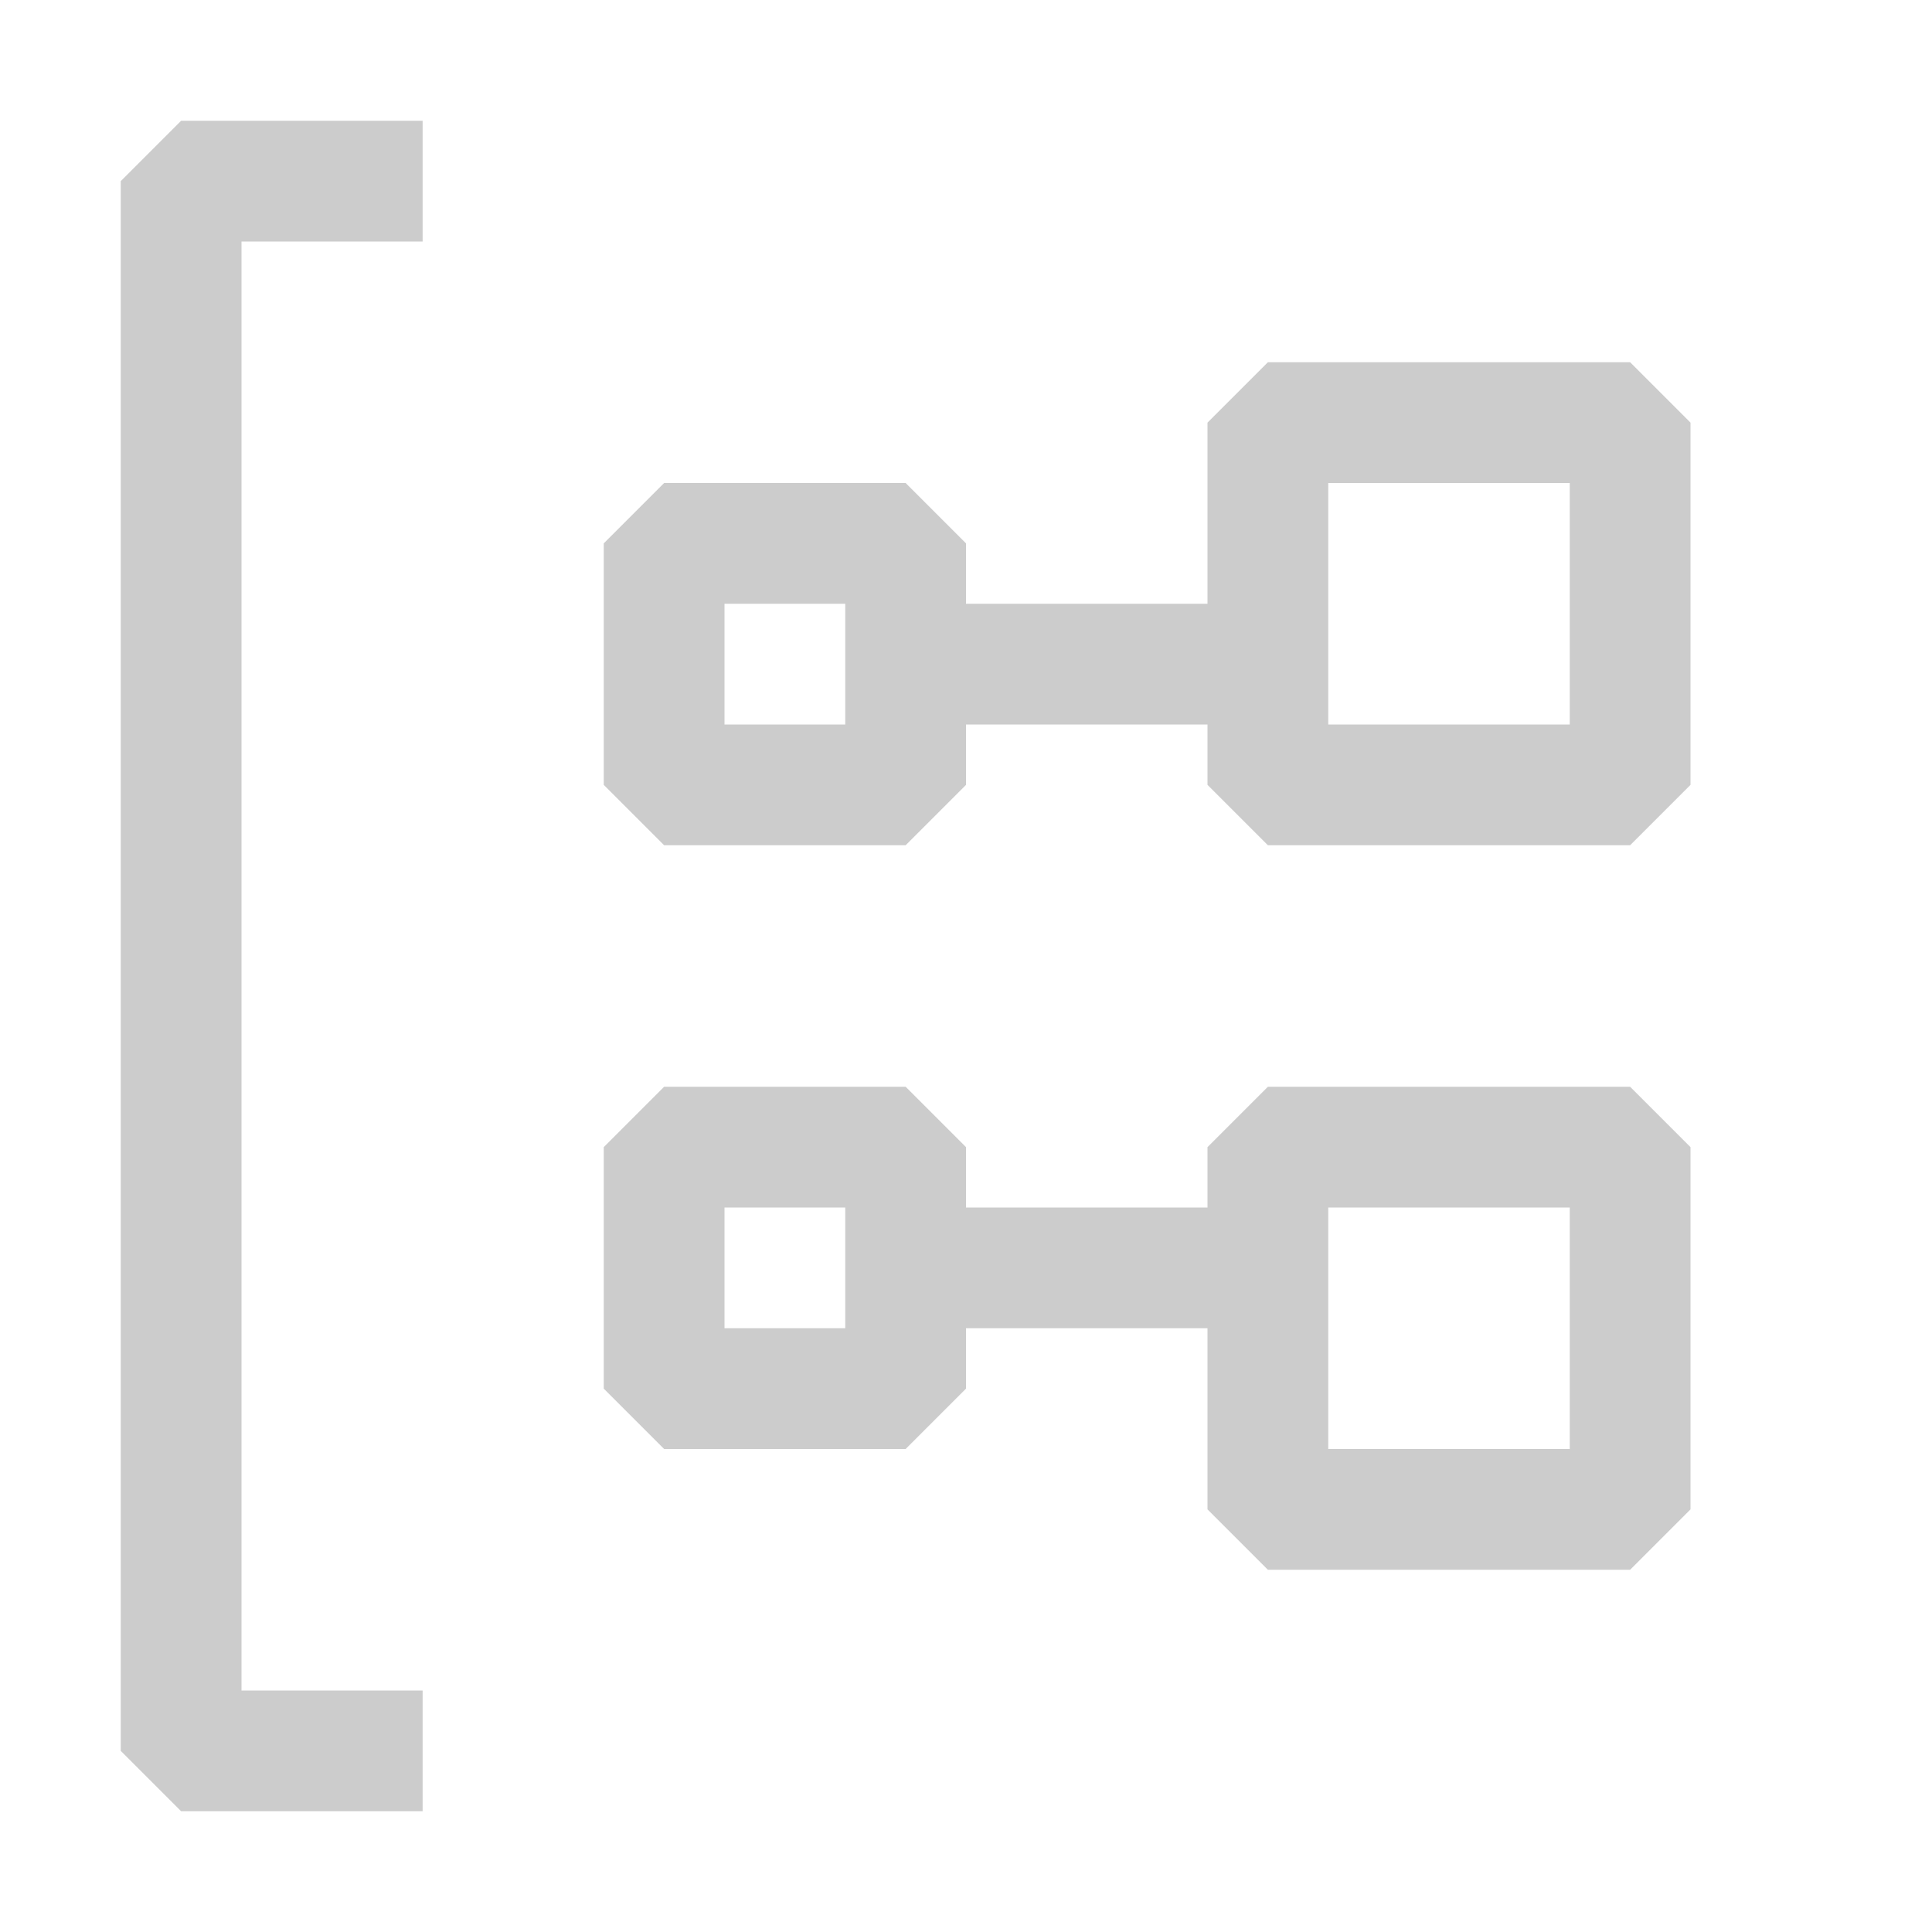
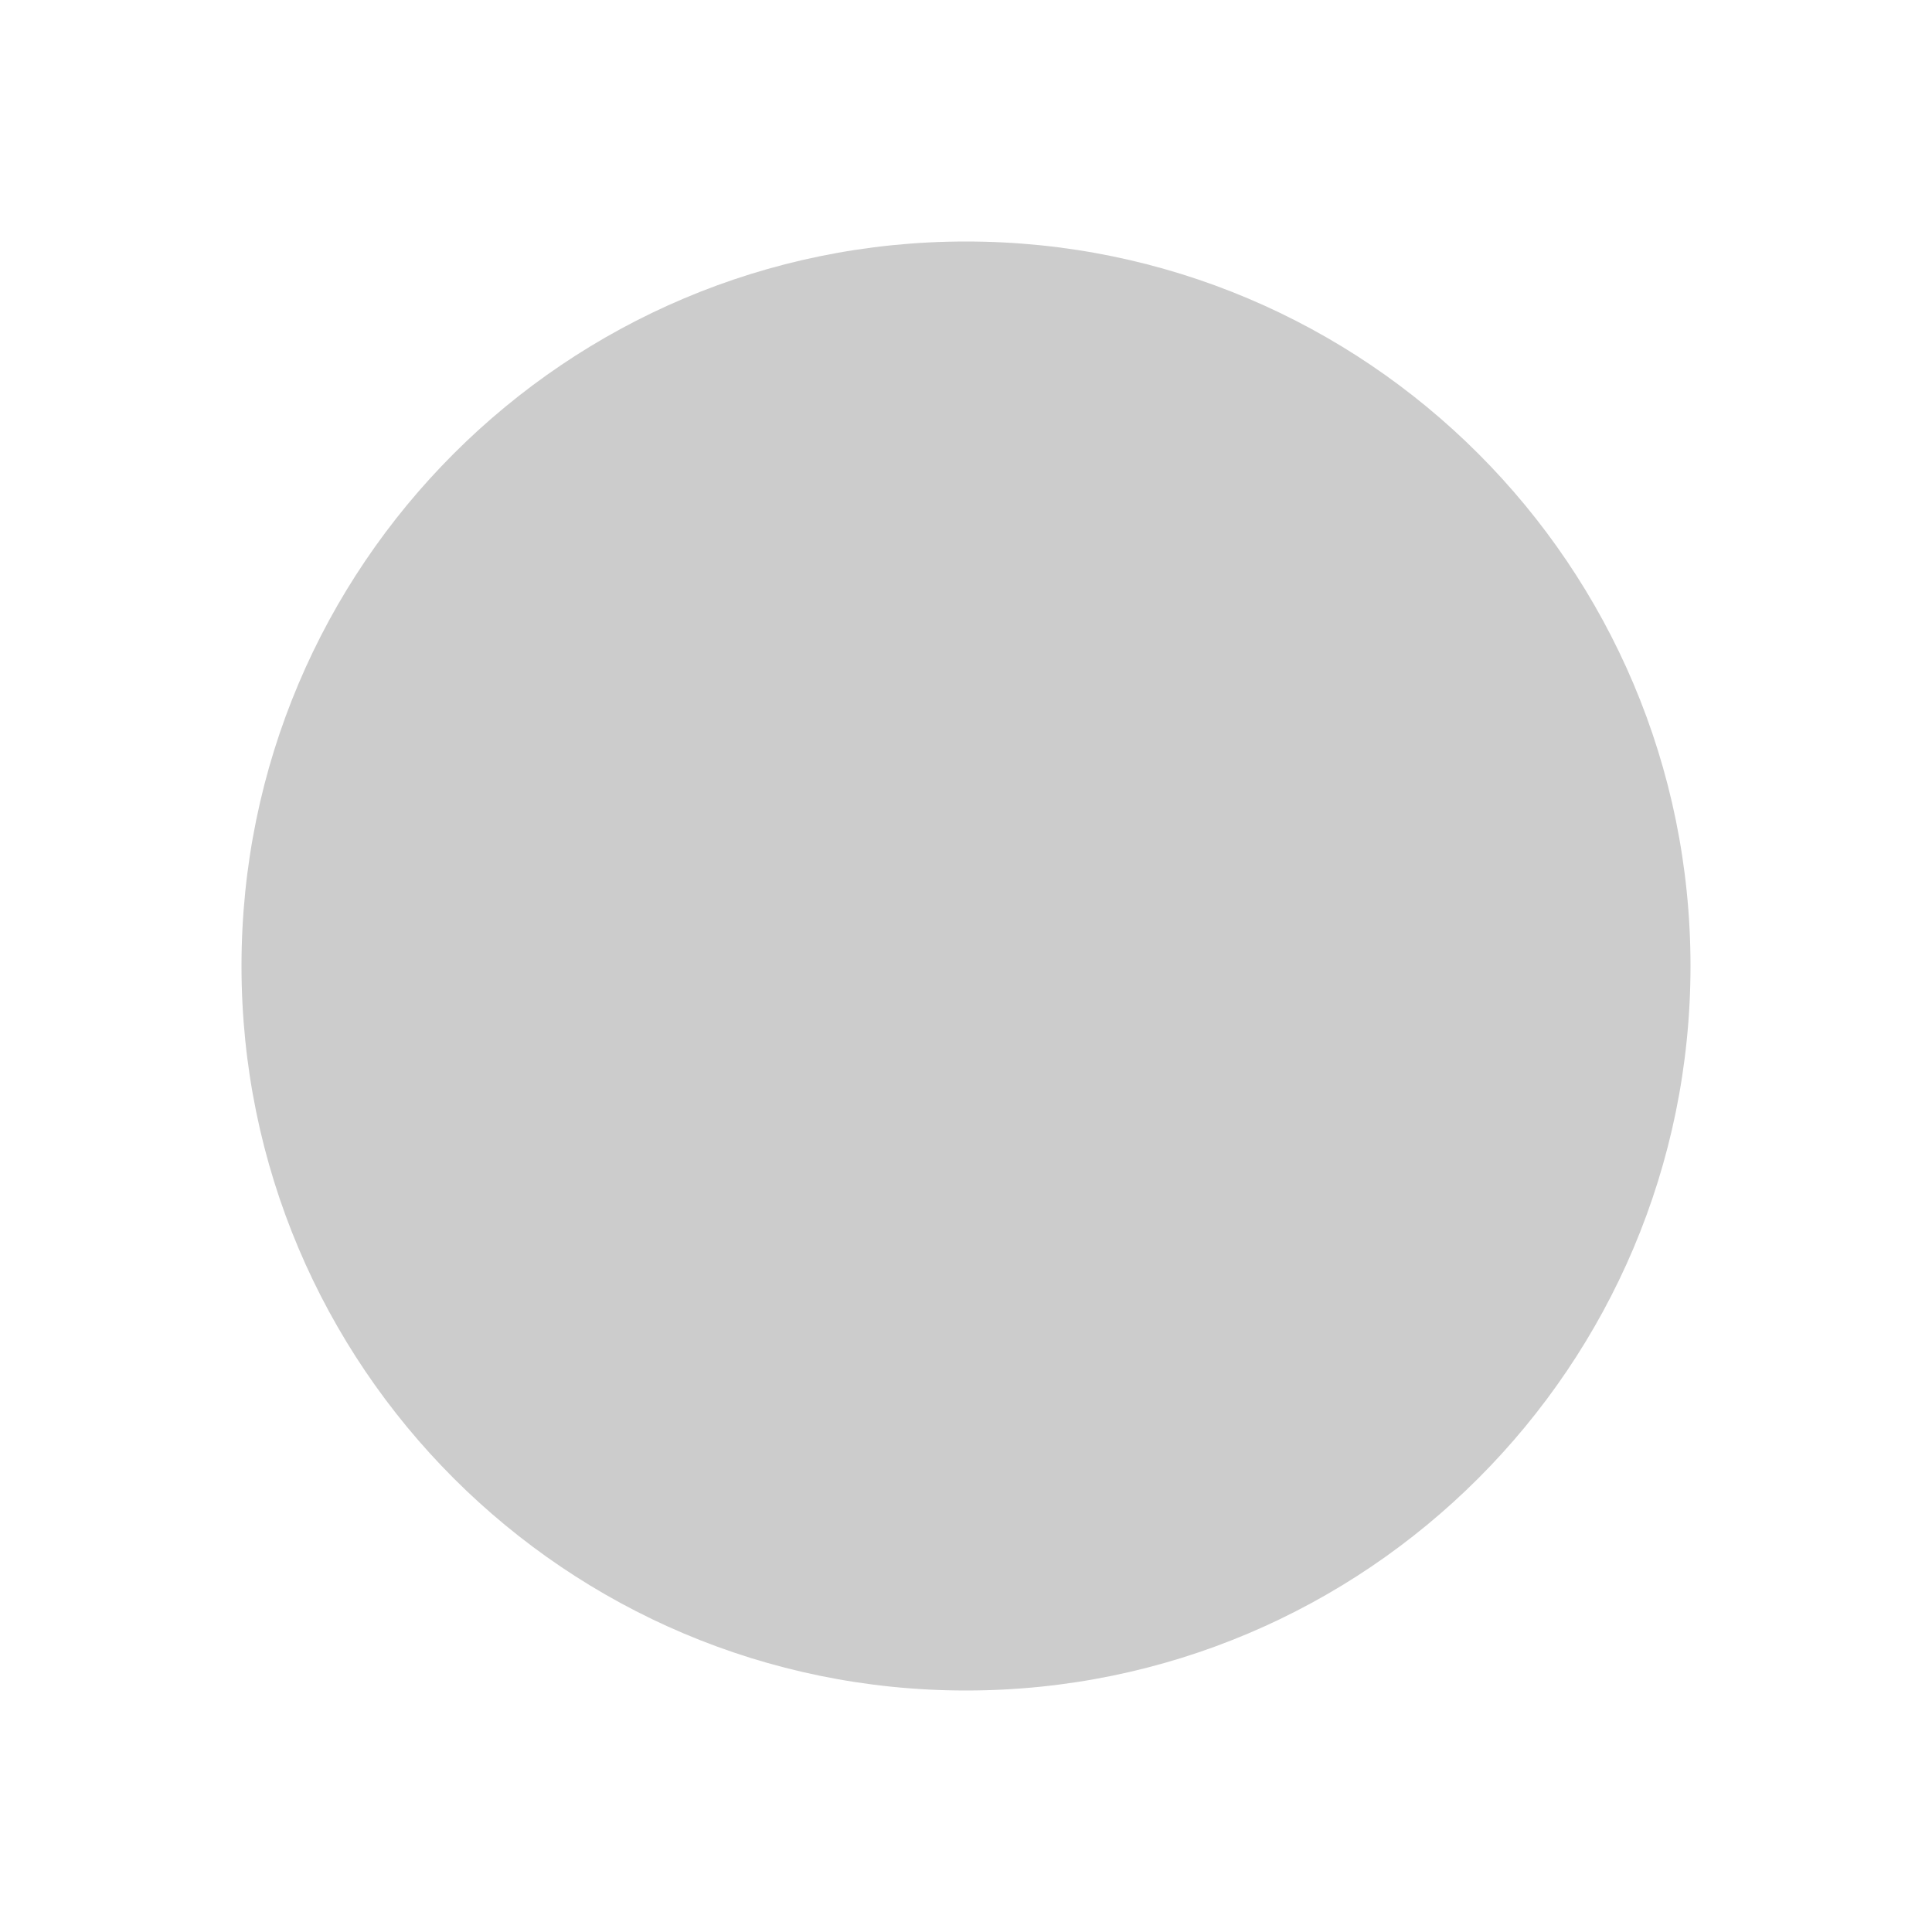
- <svg xmlns="http://www.w3.org/2000/svg" width="16" height="16" viewBox="0 0 16 16" fill="#CCCCCC">
-   <path fill="#CCCCCC" fill-rule="evenodd" d="M1.5 1h2v1H2v12h1.5v1h-2l-.5-.5v-13zm6 6h-2L5 6.5v-2l.5-.5h2l.5.5v2zM6 6h1V5H6zm7.5 1h-3l-.5-.5v-3l.5-.5h3l.5.5v3zM11 6h2V4h-2zm-3.5 6h-2l-.5-.5v-2l.5-.5h2l.5.5v2zM6 11h1v-1H6zm7.5 2h-3l-.5-.5v-3l.5-.5h3l.5.5v3zM11 12h2v-2h-2zm-1-2H8v1h2zm0-5H8v1h2z" clip-rule="evenodd" />
+ <svg xmlns="http://www.w3.org/2000/svg" width="800px" height="800px" viewBox="0 0 24 24" fill="none">
+   <path d="M12 21C16.971 21 21 16.971 21 12C21 7.029 16.971 3 12 3C7.029 3 3 7.029 3 12C3 16.971 7.029 21 12 21Z" fill="#CCCCCC" />
</svg>
